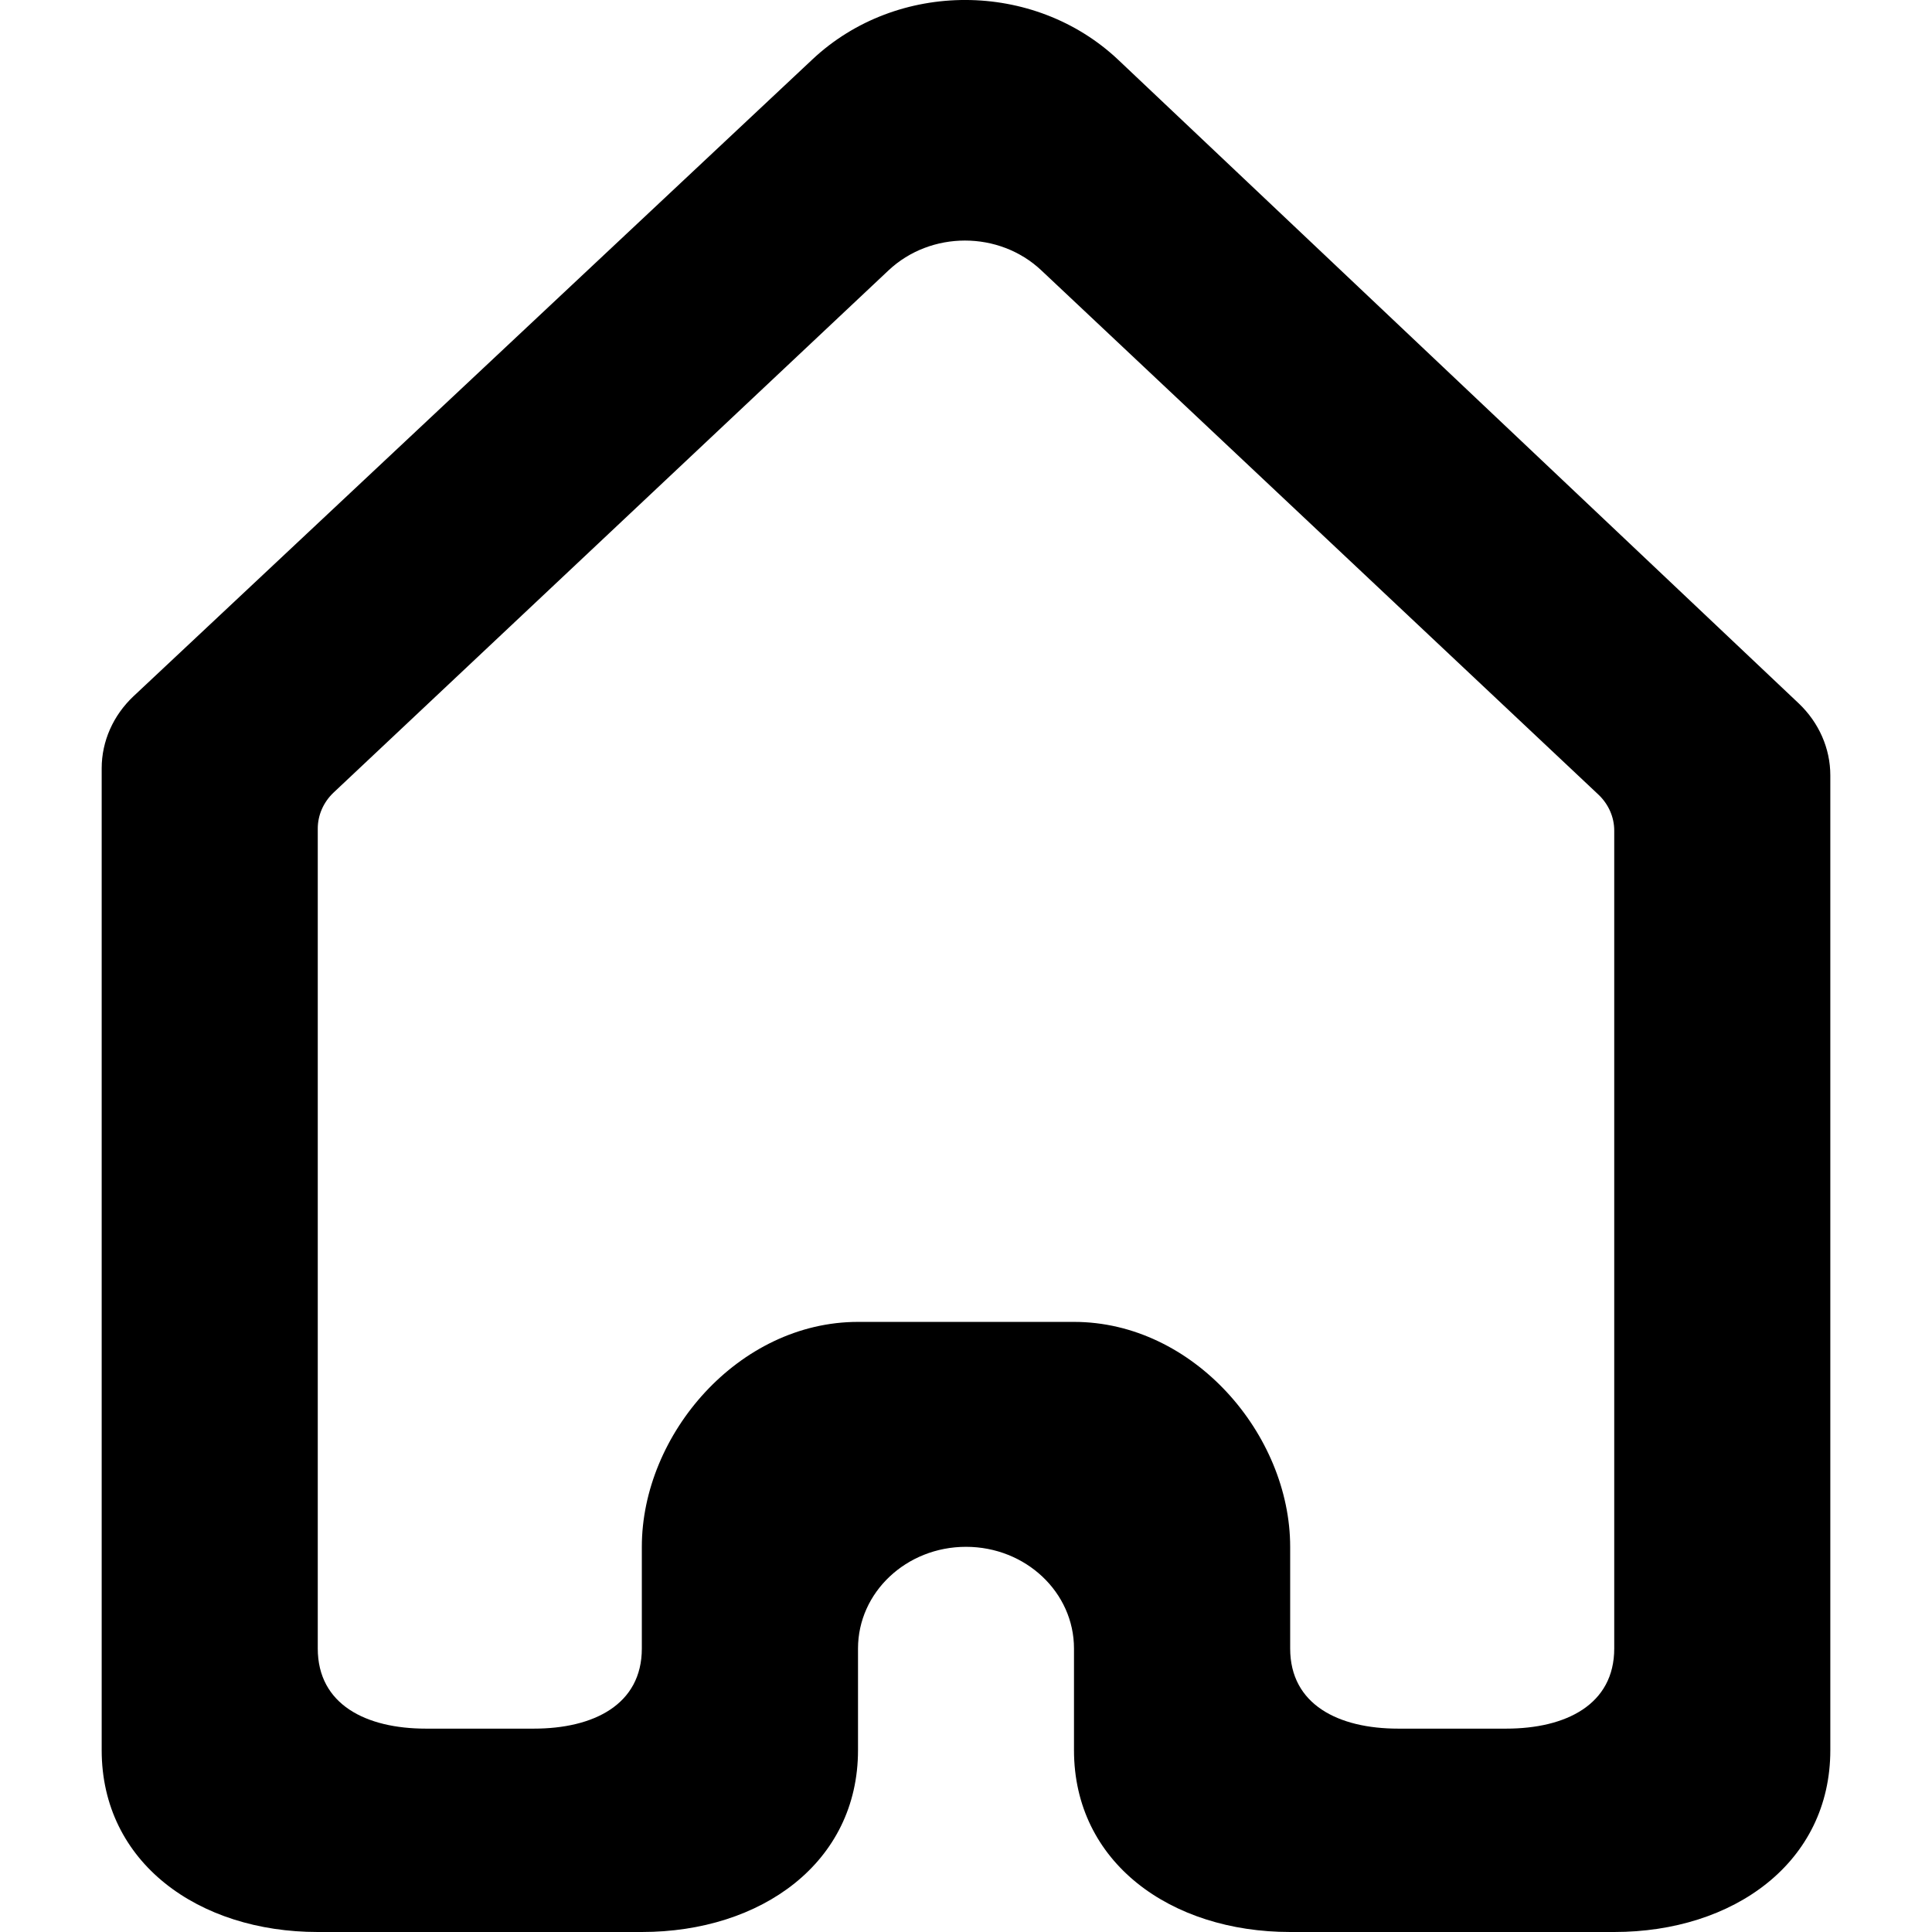
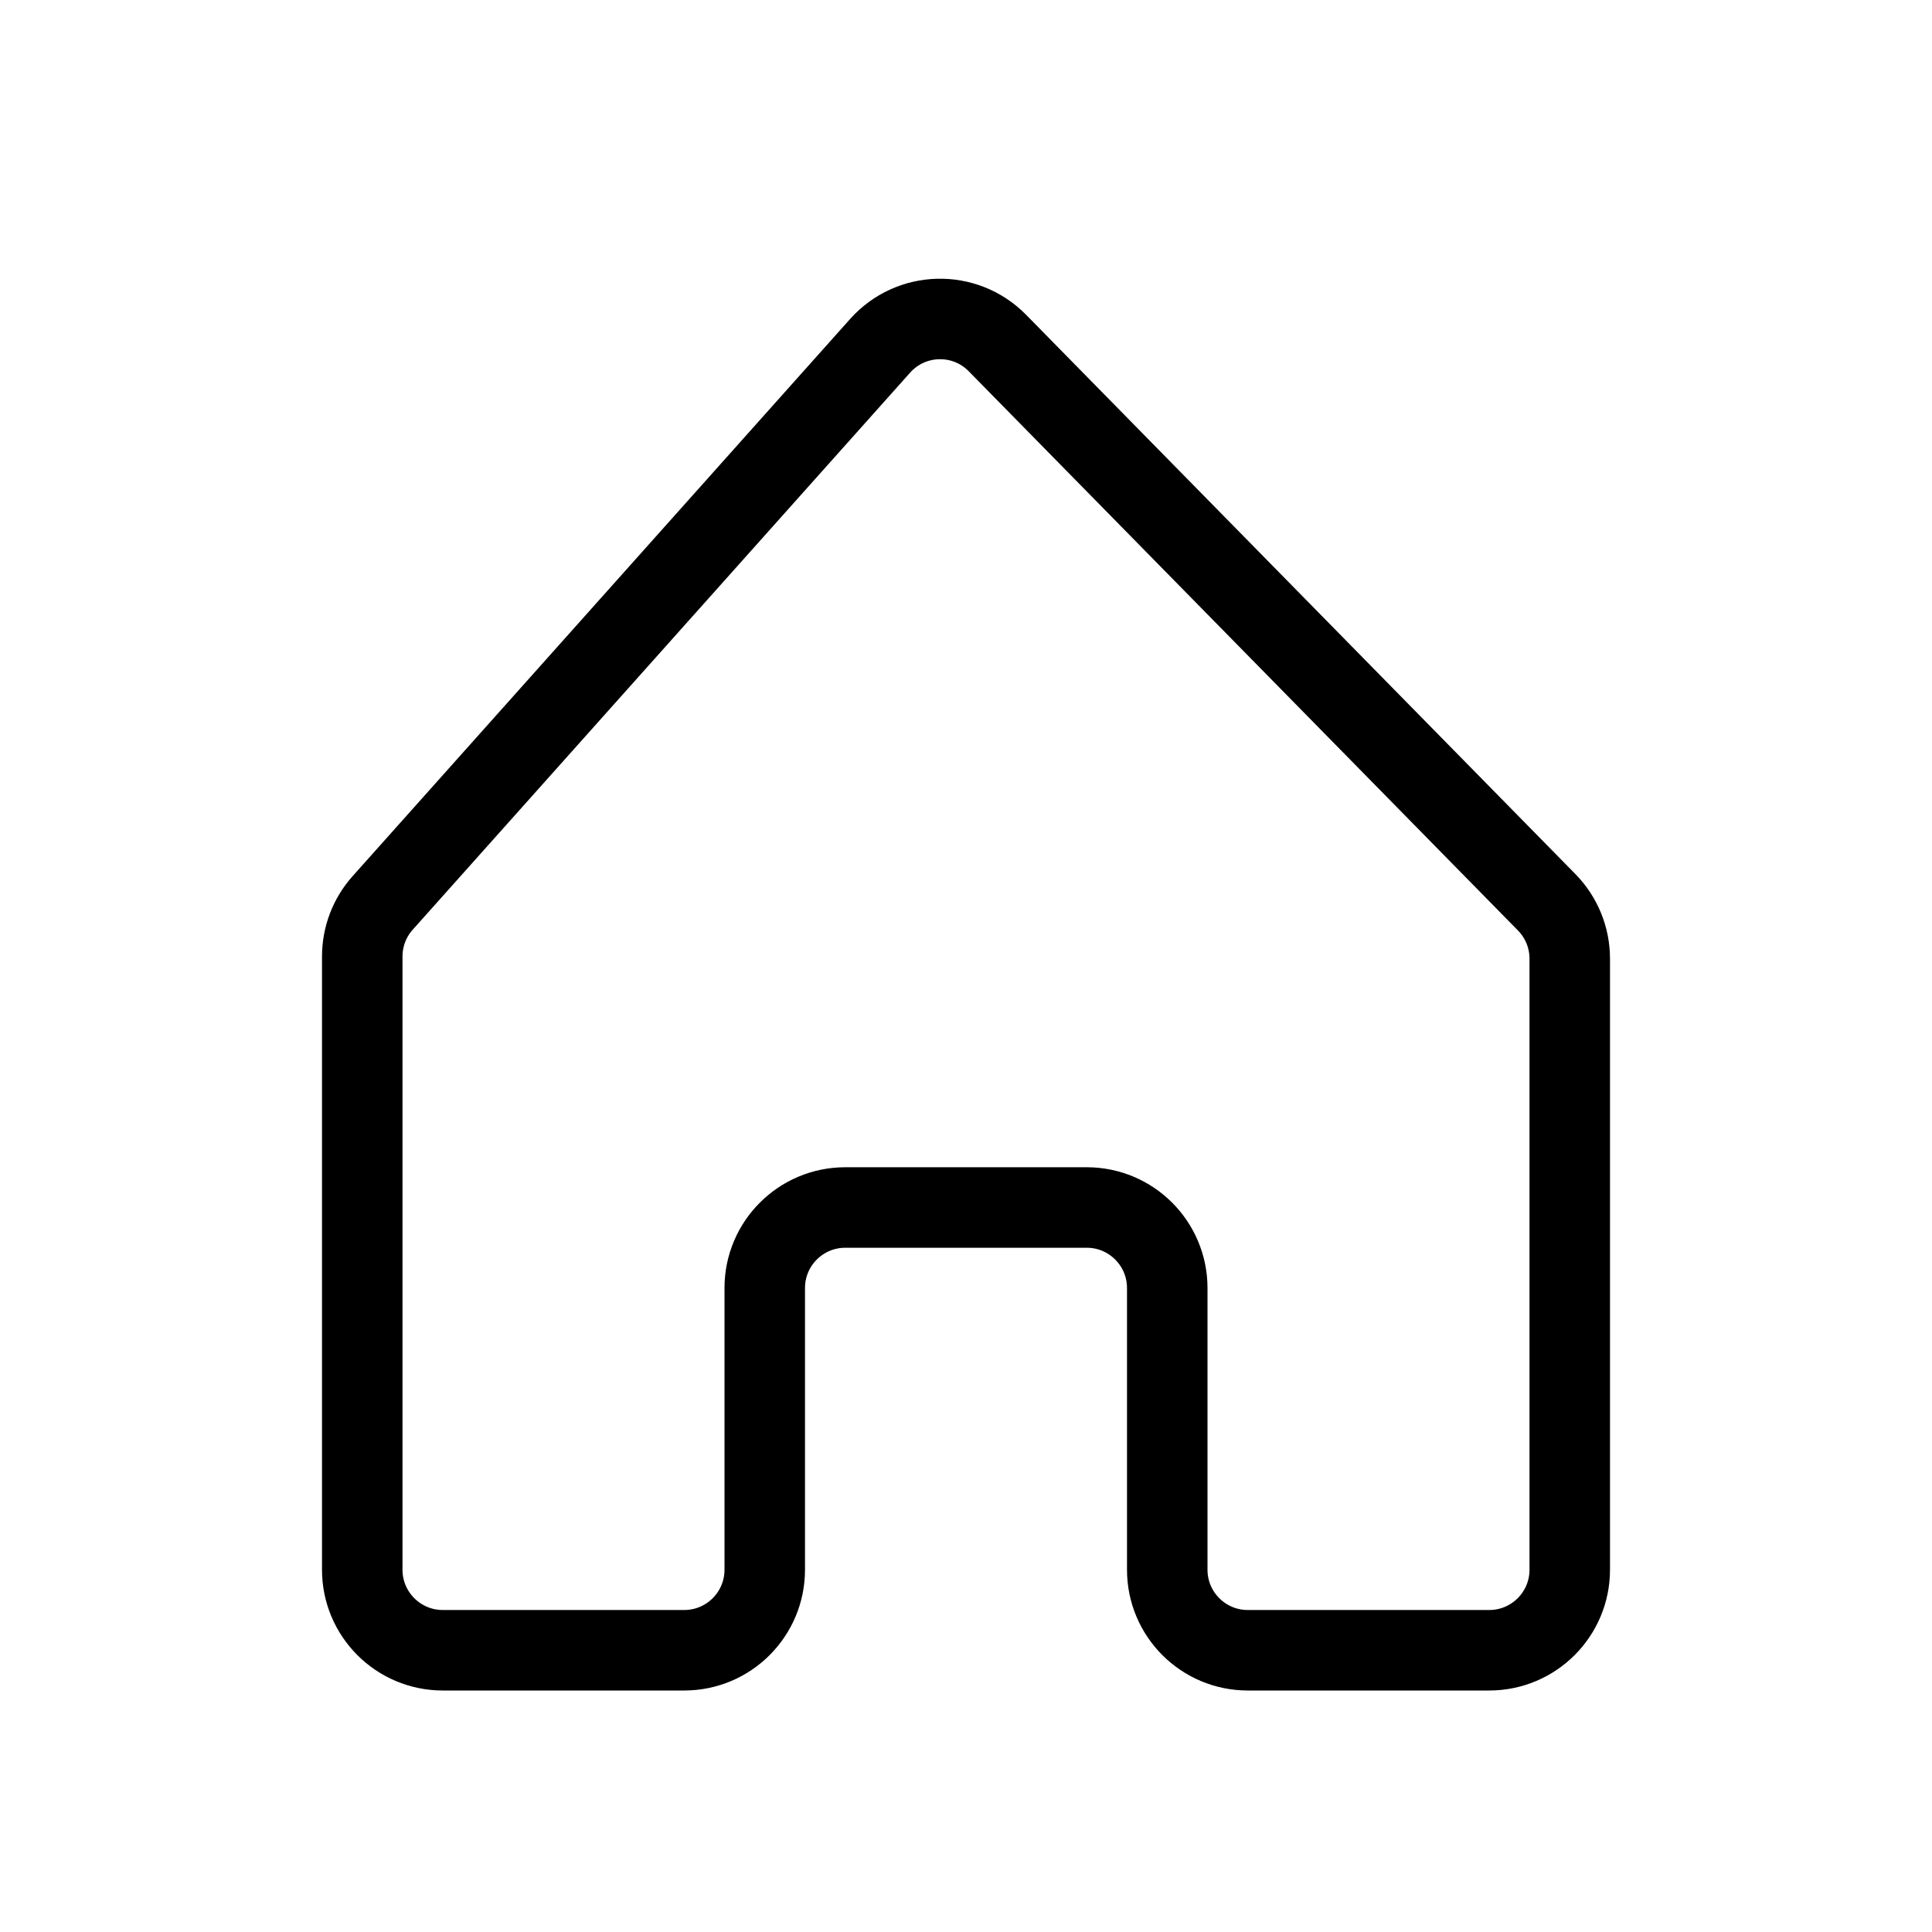
- <svg xmlns="http://www.w3.org/2000/svg" width="800px" height="800px" viewBox="-1 0 19 19" version="1.1">
-   <defs>
- 
- </defs>
-   <g id="Page-1" stroke="none" stroke-width="1" fill="none" fill-rule="evenodd">
-     <g id="Dribbble-Light-Preview" transform="translate(-341, -720)" fill="#000000">
-       <g id="icons" transform="translate(56, 160)">
-         <path d="M299.875,576.212 C299.875,576.764 299.399,577 298.812,577 L297.75,577 C297.163,577 296.688,576.764 296.688,576.212 L296.688,575.212 C296.688,574.107 295.737,573 294.562,573 L292.438,573 C291.263,573 290.312,574.107 290.312,575.212 L290.312,576.212 C290.312,576.764 289.837,577 289.25,577 L288.188,577 C287.601,577 287.125,576.764 287.125,576.212 L287.125,568.149 C287.125,568.016 287.181,567.889 287.28,567.795 L292.738,562.659 C293.154,562.268 293.826,562.268 294.241,562.659 L299.72,567.815 C299.819,567.909 299.875,568.036 299.875,568.168 L299.875,576.212 Z M302,567.625 C302,567.36 301.888,567.107 301.691,566.919 L294.998,560.589 C294.169,559.806 292.823,559.803 291.991,560.583 L285.312,566.848 C285.113,567.036 285,567.29 285,567.556 L285,577.212 C285,578.317 285.951,579 287.125,579 L290.312,579 C291.487,579 292.438,578.317 292.438,577.212 L292.438,576.212 C292.438,575.66 292.913,575.212 293.5,575.212 C294.087,575.212 294.562,575.66 294.562,576.212 L294.562,577.212 C294.562,578.317 295.513,579 296.688,579 L299.875,579 C301.049,579 302,578.317 302,577.212 L302,567.625 Z" id="home-[#1393]">
- 
- </path>
-       </g>
-     </g>
+ <svg xmlns="http://www.w3.org/2000/svg" width="240px" height="240px" viewBox="0 0 24 24" fill="none">
+   <g id="SVGRepo_bgCarrier" stroke-width="0" />
+   <g id="SVGRepo_tracerCarrier" stroke-linecap="round" stroke-linejoin="round" />
+   <g id="SVGRepo_iconCarrier">
+     <path d="M12.391 4.262C11.986 3.849 11.317 3.865 10.932 4.297L4.754 11.216C4.59 11.399 4.5 11.636 4.5 11.882V19.5C4.5 20.052 4.948 20.5 5.5 20.5H8.5C9.052 20.5 9.5 20.052 9.5 19.5V16C9.5 15.448 9.948 15 10.5 15H13.5C14.052 15 14.5 15.448 14.5 16V19.5C14.5 20.052 14.948 20.5 15.5 20.5H18.5C19.052 20.5 19.5 20.052 19.5 19.5V11.909C19.5 11.647 19.397 11.395 19.213 11.208L12.391 4.262Z" stroke="#000000" />
  </g>
</svg>
